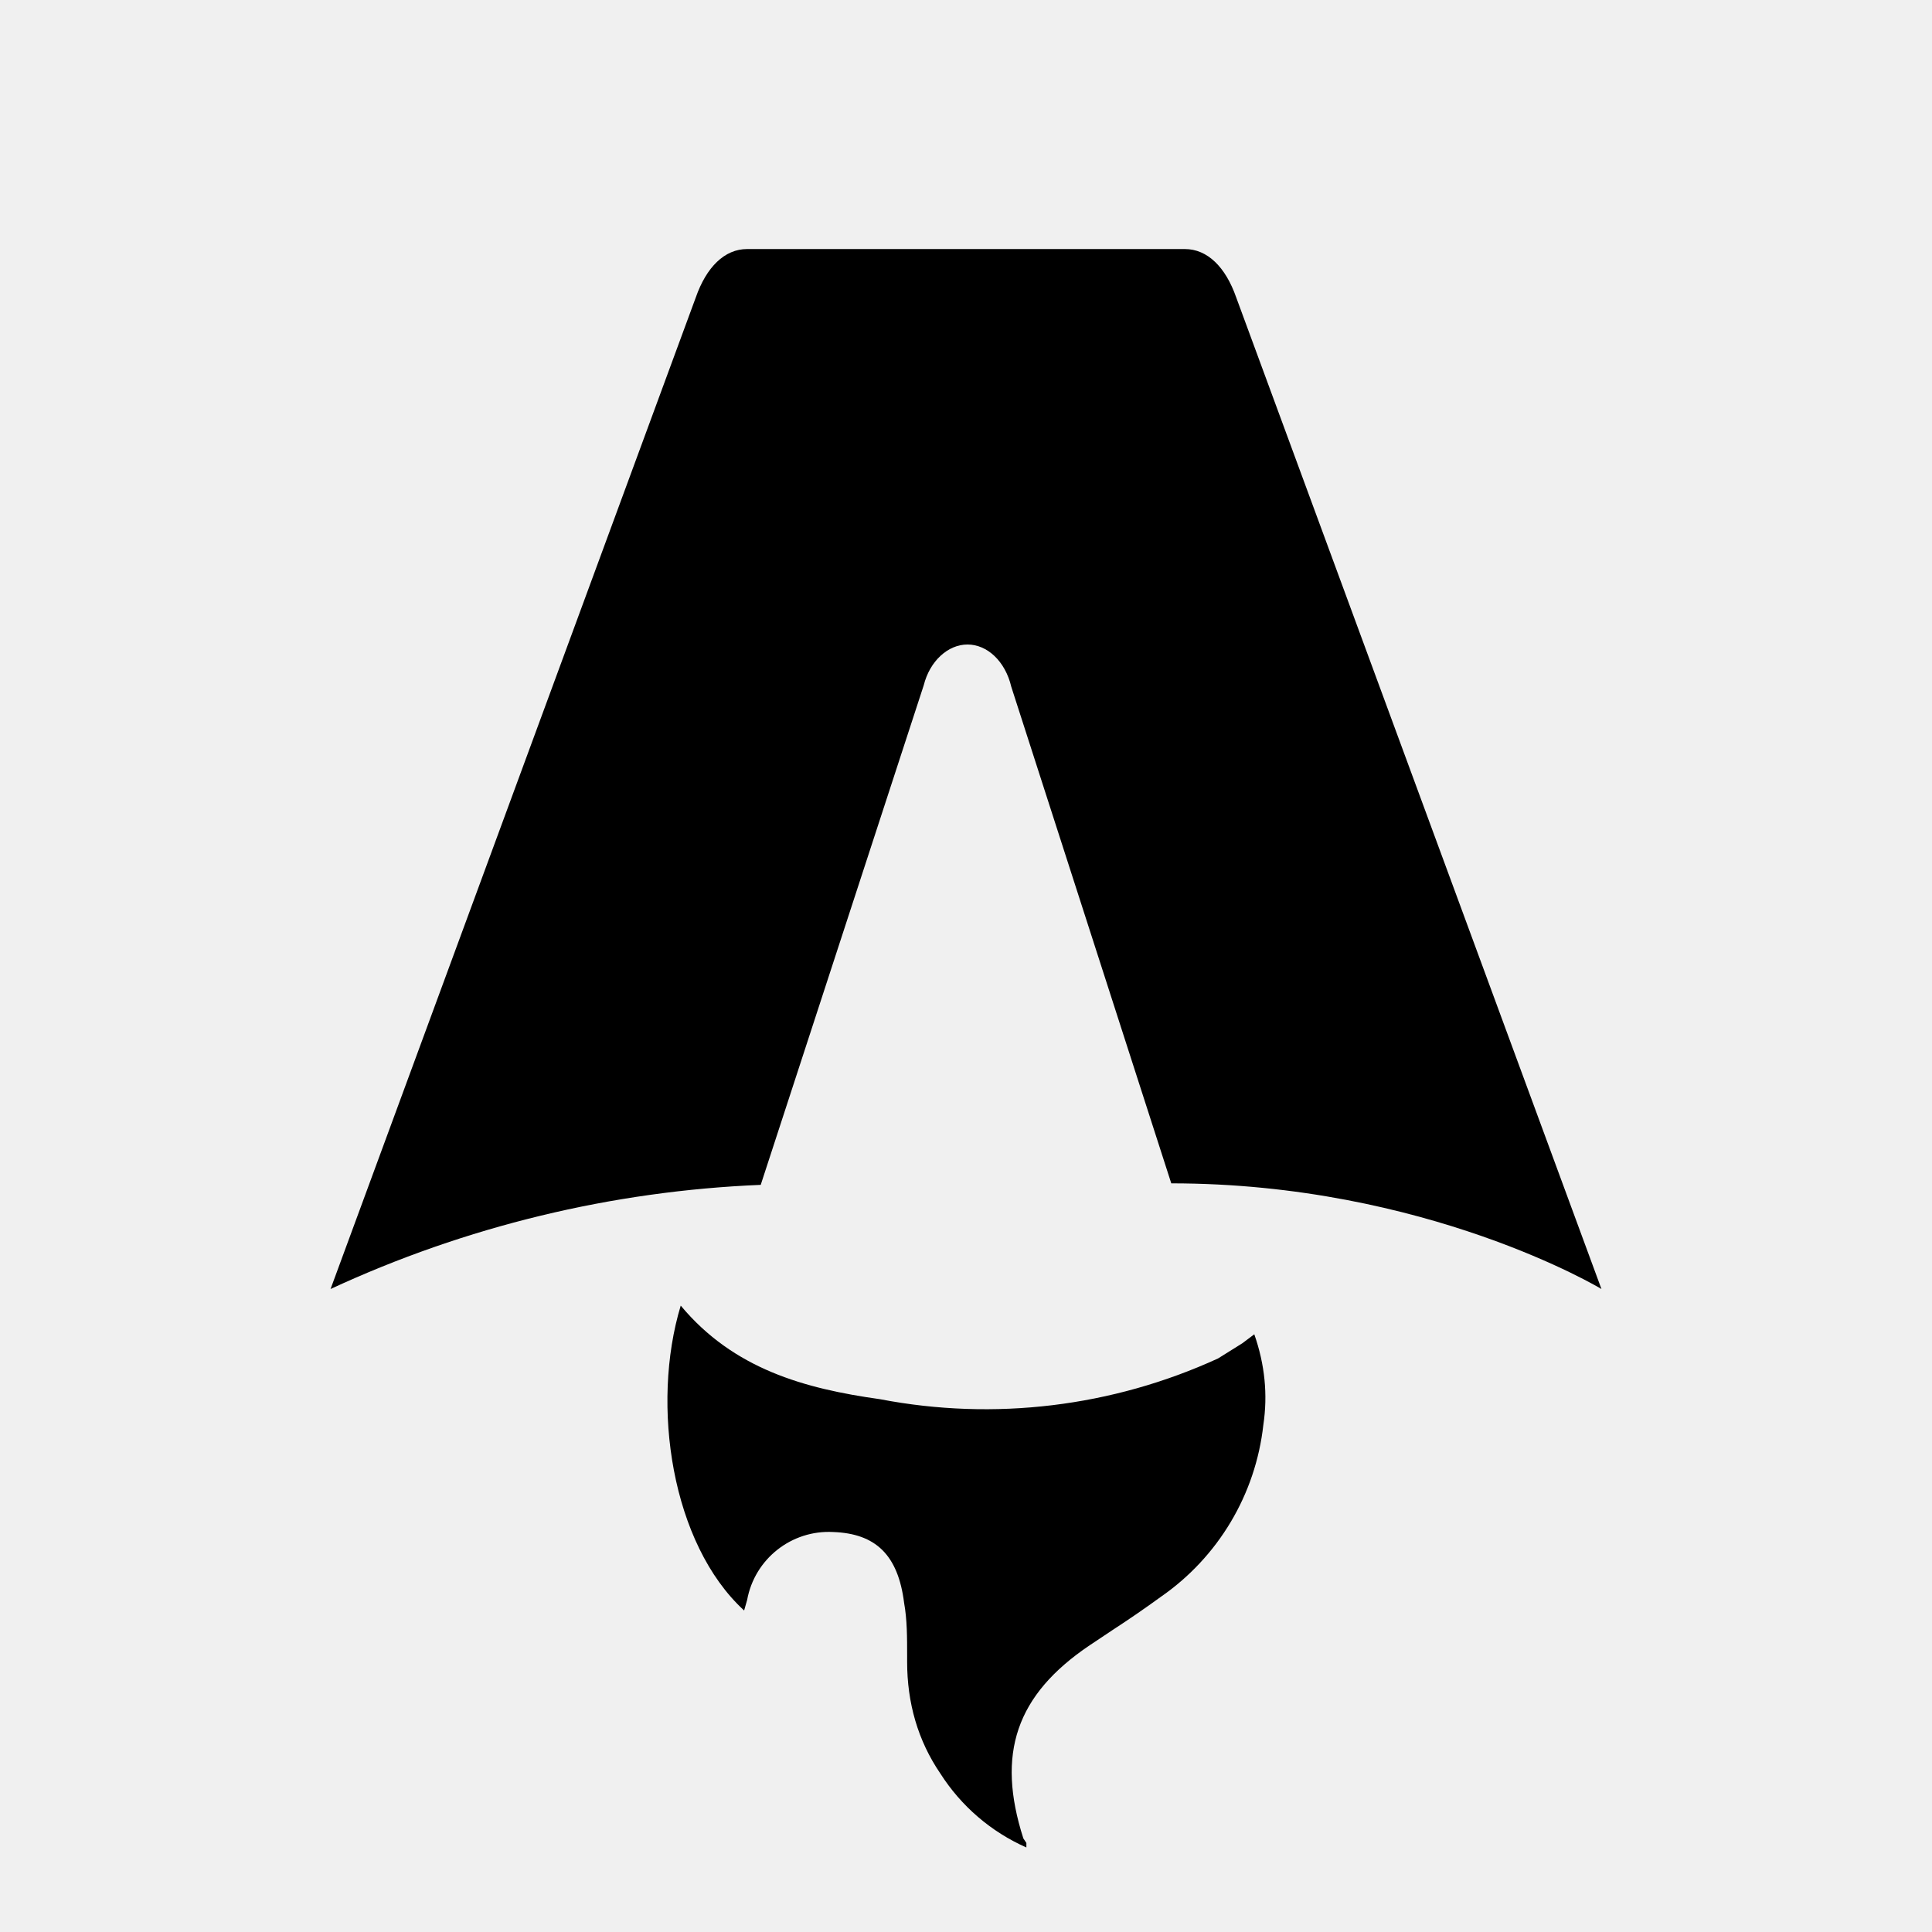
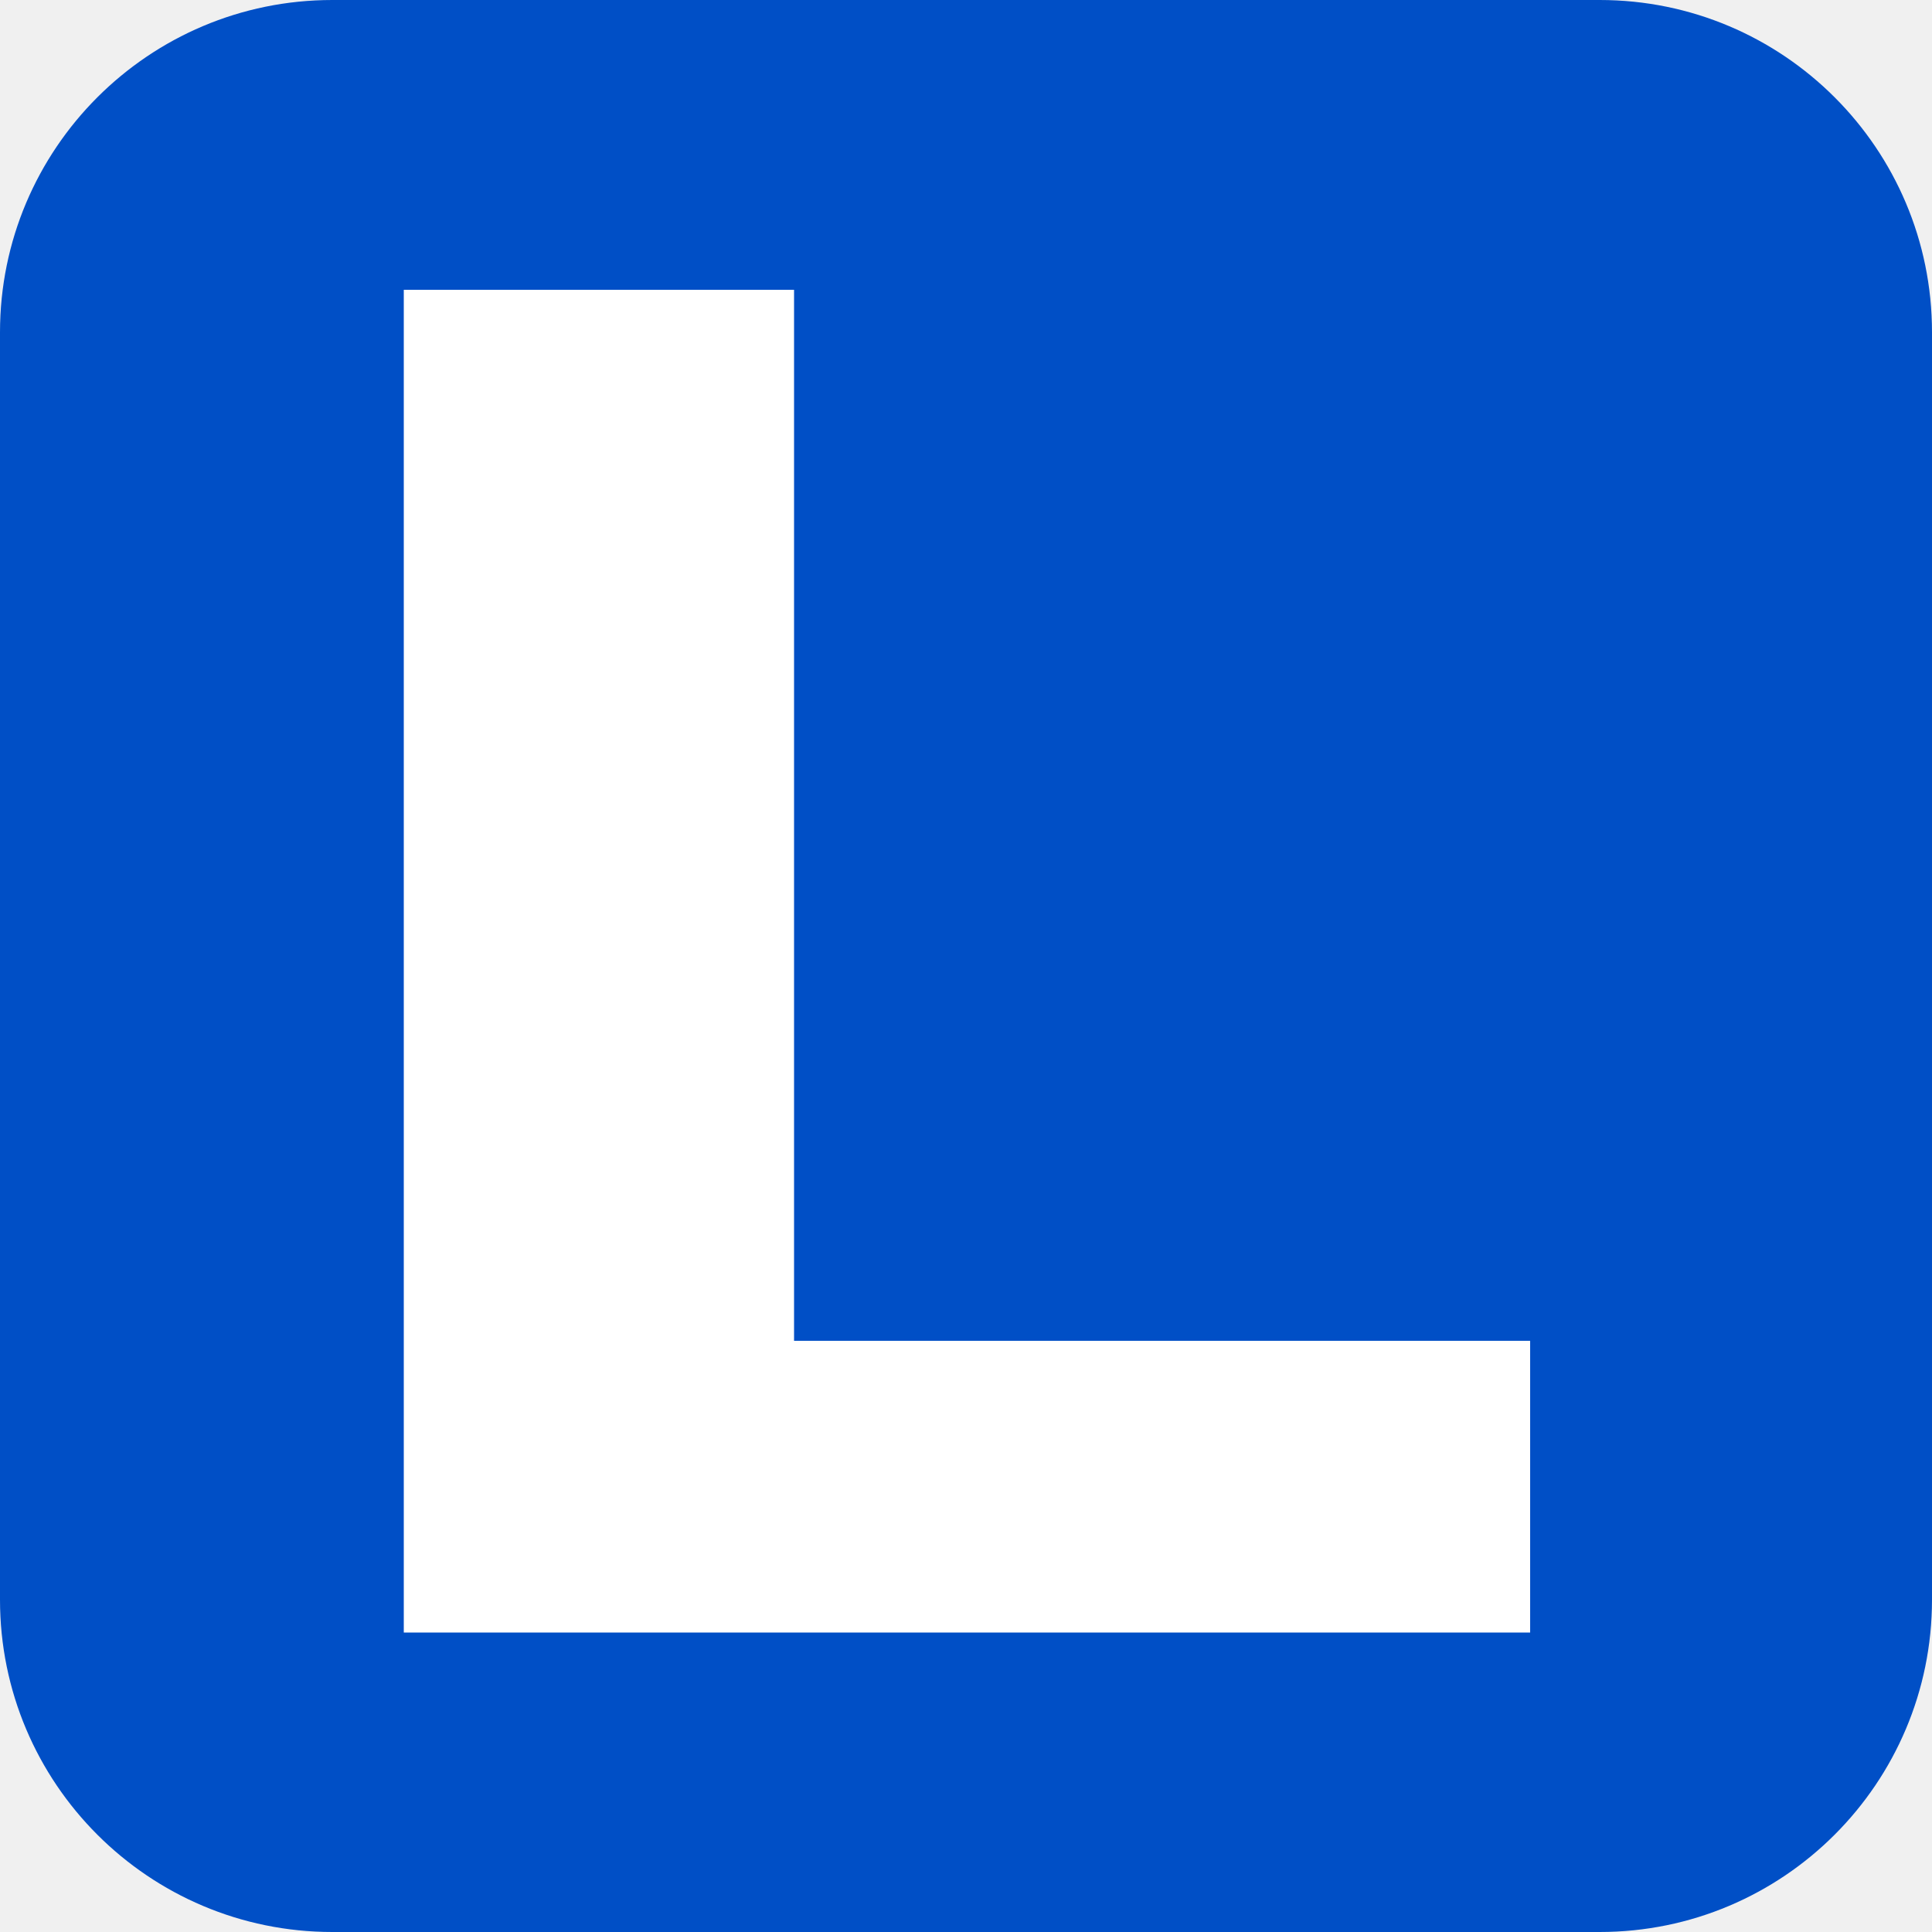
- <svg xmlns="http://www.w3.org/2000/svg" fill="none" viewBox="0 0 128 128">
-   <path d="M50.4 78.5a75.1 75.1 0 0 0-28.5 6.9l24.2-65.7c.7-2 1.9-3.2 3.4-3.2h29c1.5 0 2.7 1.2 3.4 3.2l24.2 65.7s-11.6-7-28.5-7L67 45.5c-.4-1.7-1.6-2.8-2.9-2.8-1.3 0-2.5 1.1-2.9 2.7L50.4 78.5Zm-1.1 28.2Zm-4.2-20.2c-2 6.6-.6 15.8 4.2 20.2a17.5 17.5 0 0 1 .2-.7 5.5 5.5 0 0 1 5.7-4.5c2.8.1 4.3 1.5 4.7 4.7.2 1.1.2 2.3.2 3.5v.4c0 2.7.7 5.2 2.2 7.4a13 13 0 0 0 5.7 4.9v-.3l-.2-.3c-1.8-5.6-.5-9.5 4.4-12.8l1.5-1a73 73 0 0 0 3.2-2.2 16 16 0 0 0 6.8-11.4c.3-2 .1-4-.6-6l-.8.6-1.6 1a37 37 0 0 1-22.4 2.7c-5-.7-9.7-2-13.2-6.2Z" />
-   <style>
-         path { fill: #000; }
-         @media (prefers-color-scheme: dark) {
-             path { fill: #FFF; }
-         }
-     </style>
+ <svg xmlns="http://www.w3.org/2000/svg" viewBox="0 0 100 100" role="img" aria-label="LUMAGUARD">
+   <rect width="100" height="100" rx="17.2" fill="#004FC6" />
+   <path d="M20.9 15h20.2v54.4h38.1v15.1H20.9z" fill="#fff" />
</svg>
